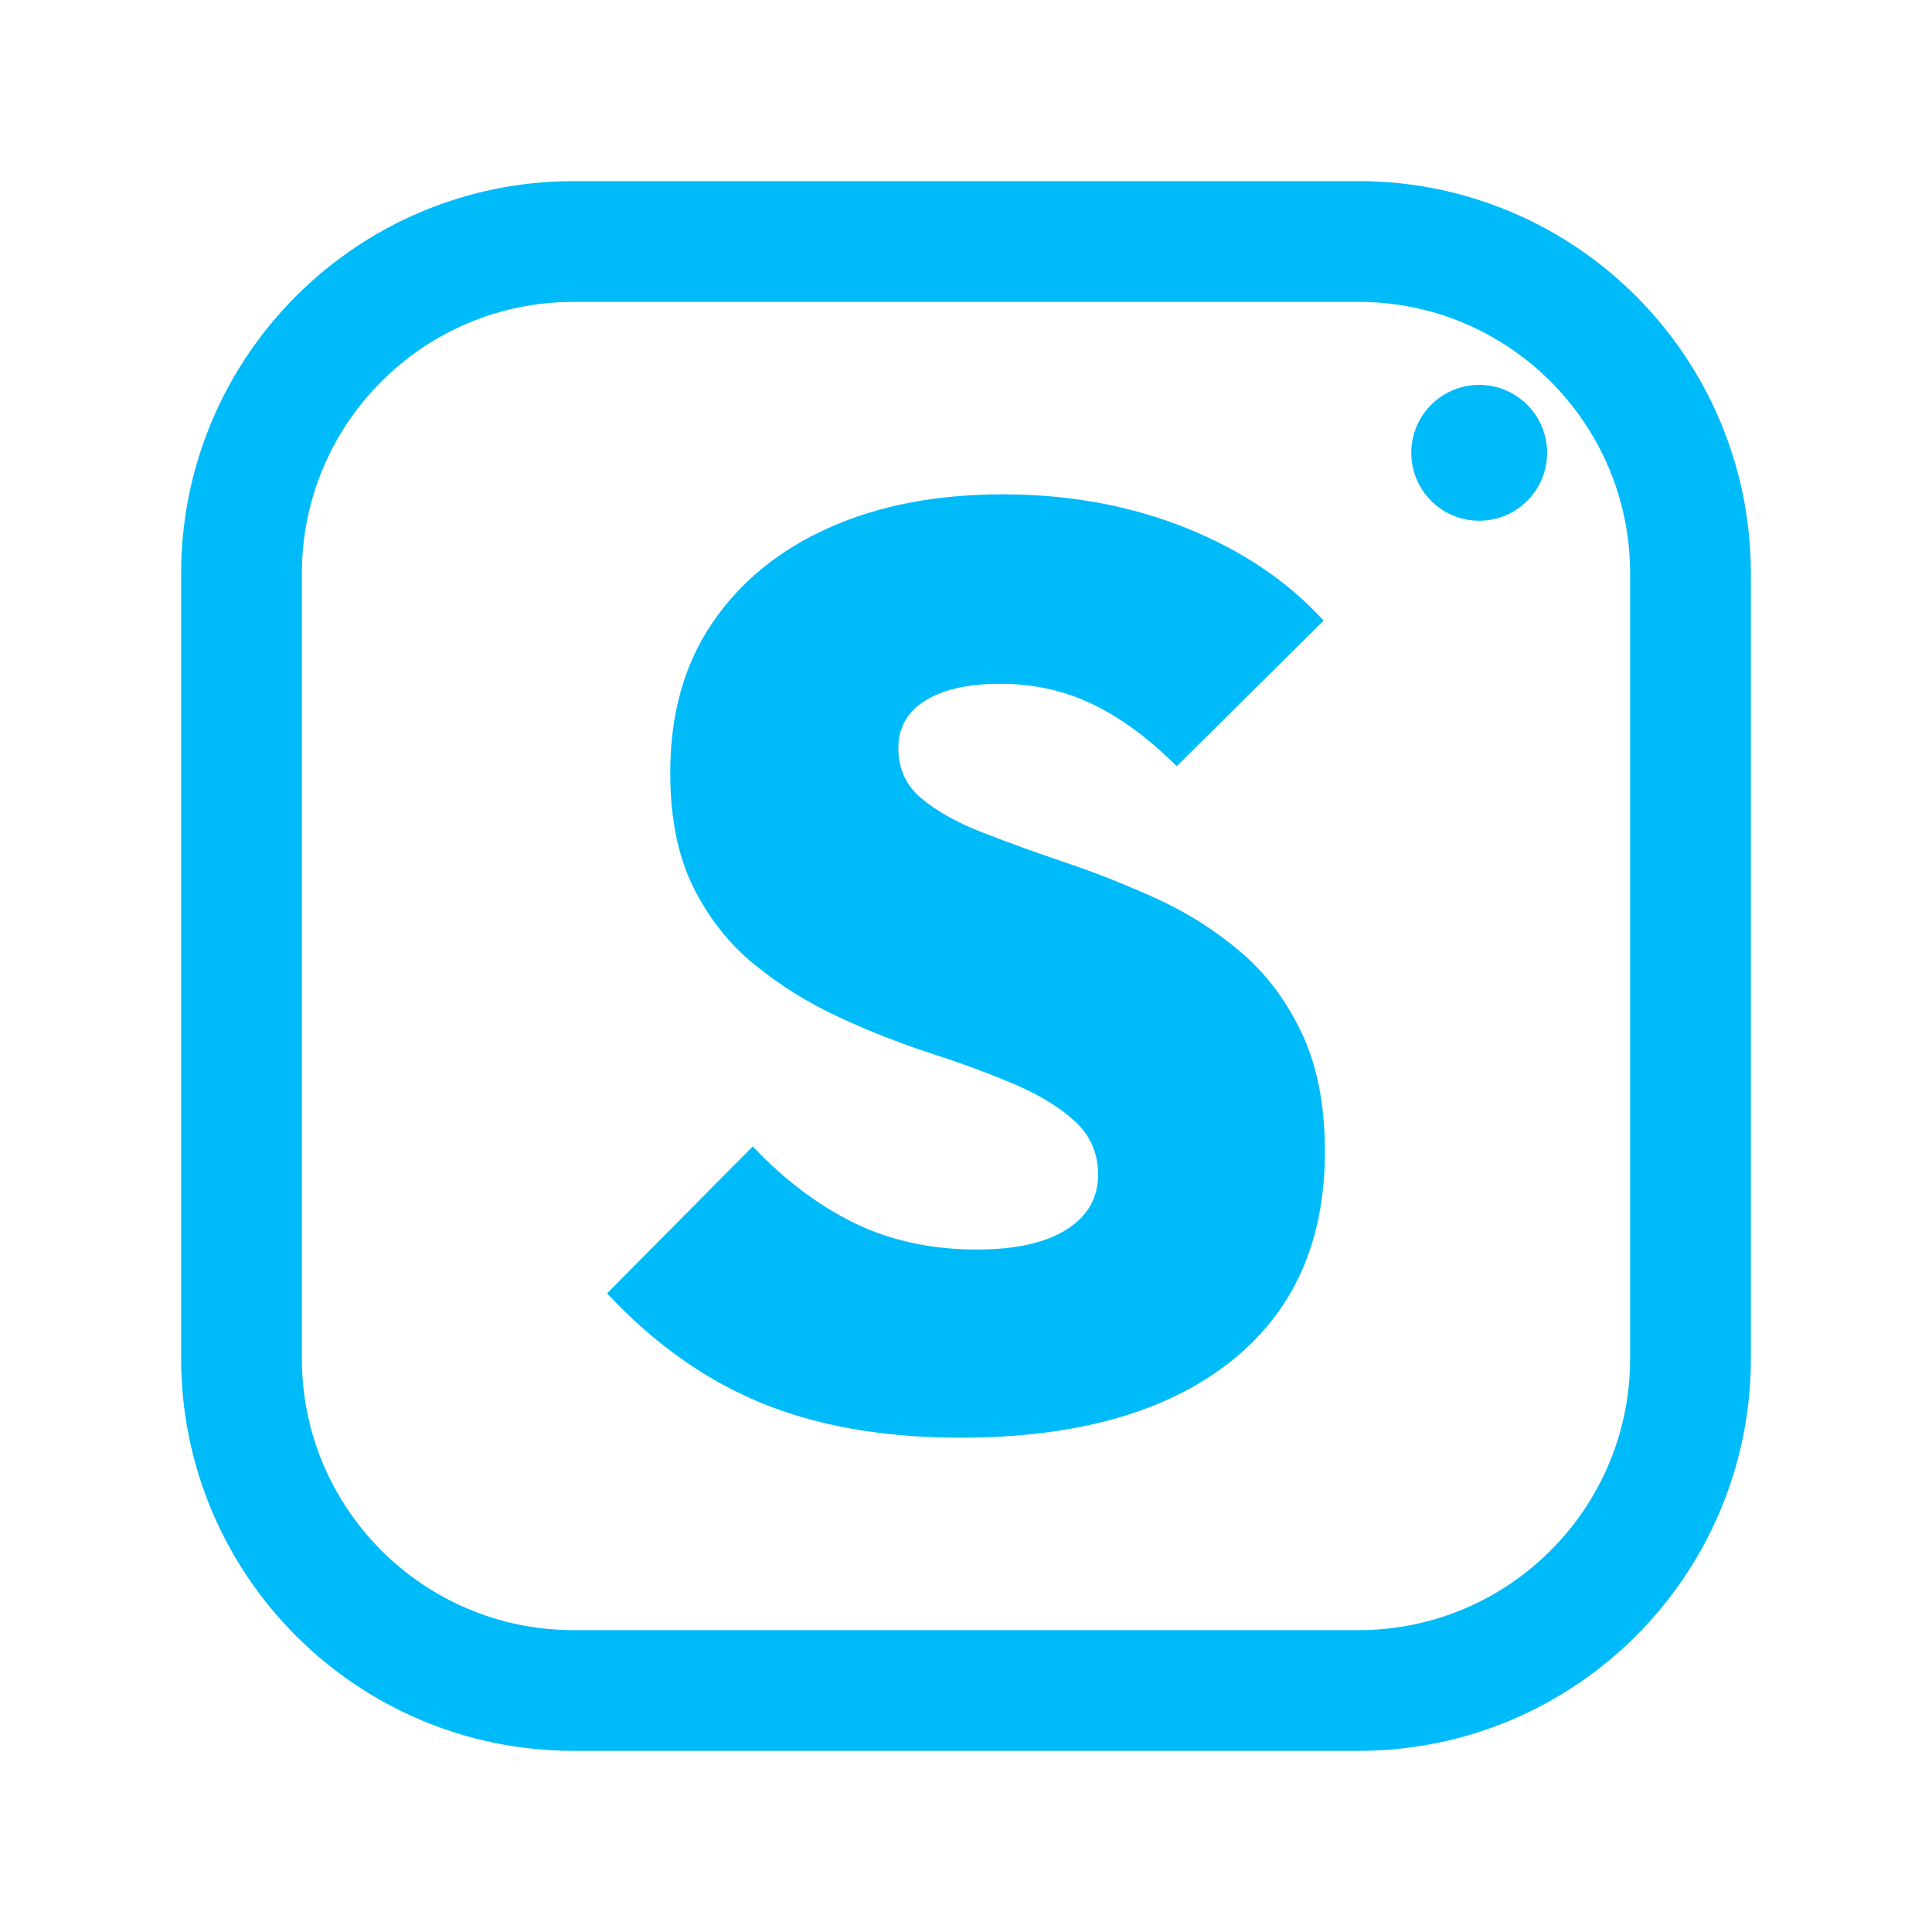
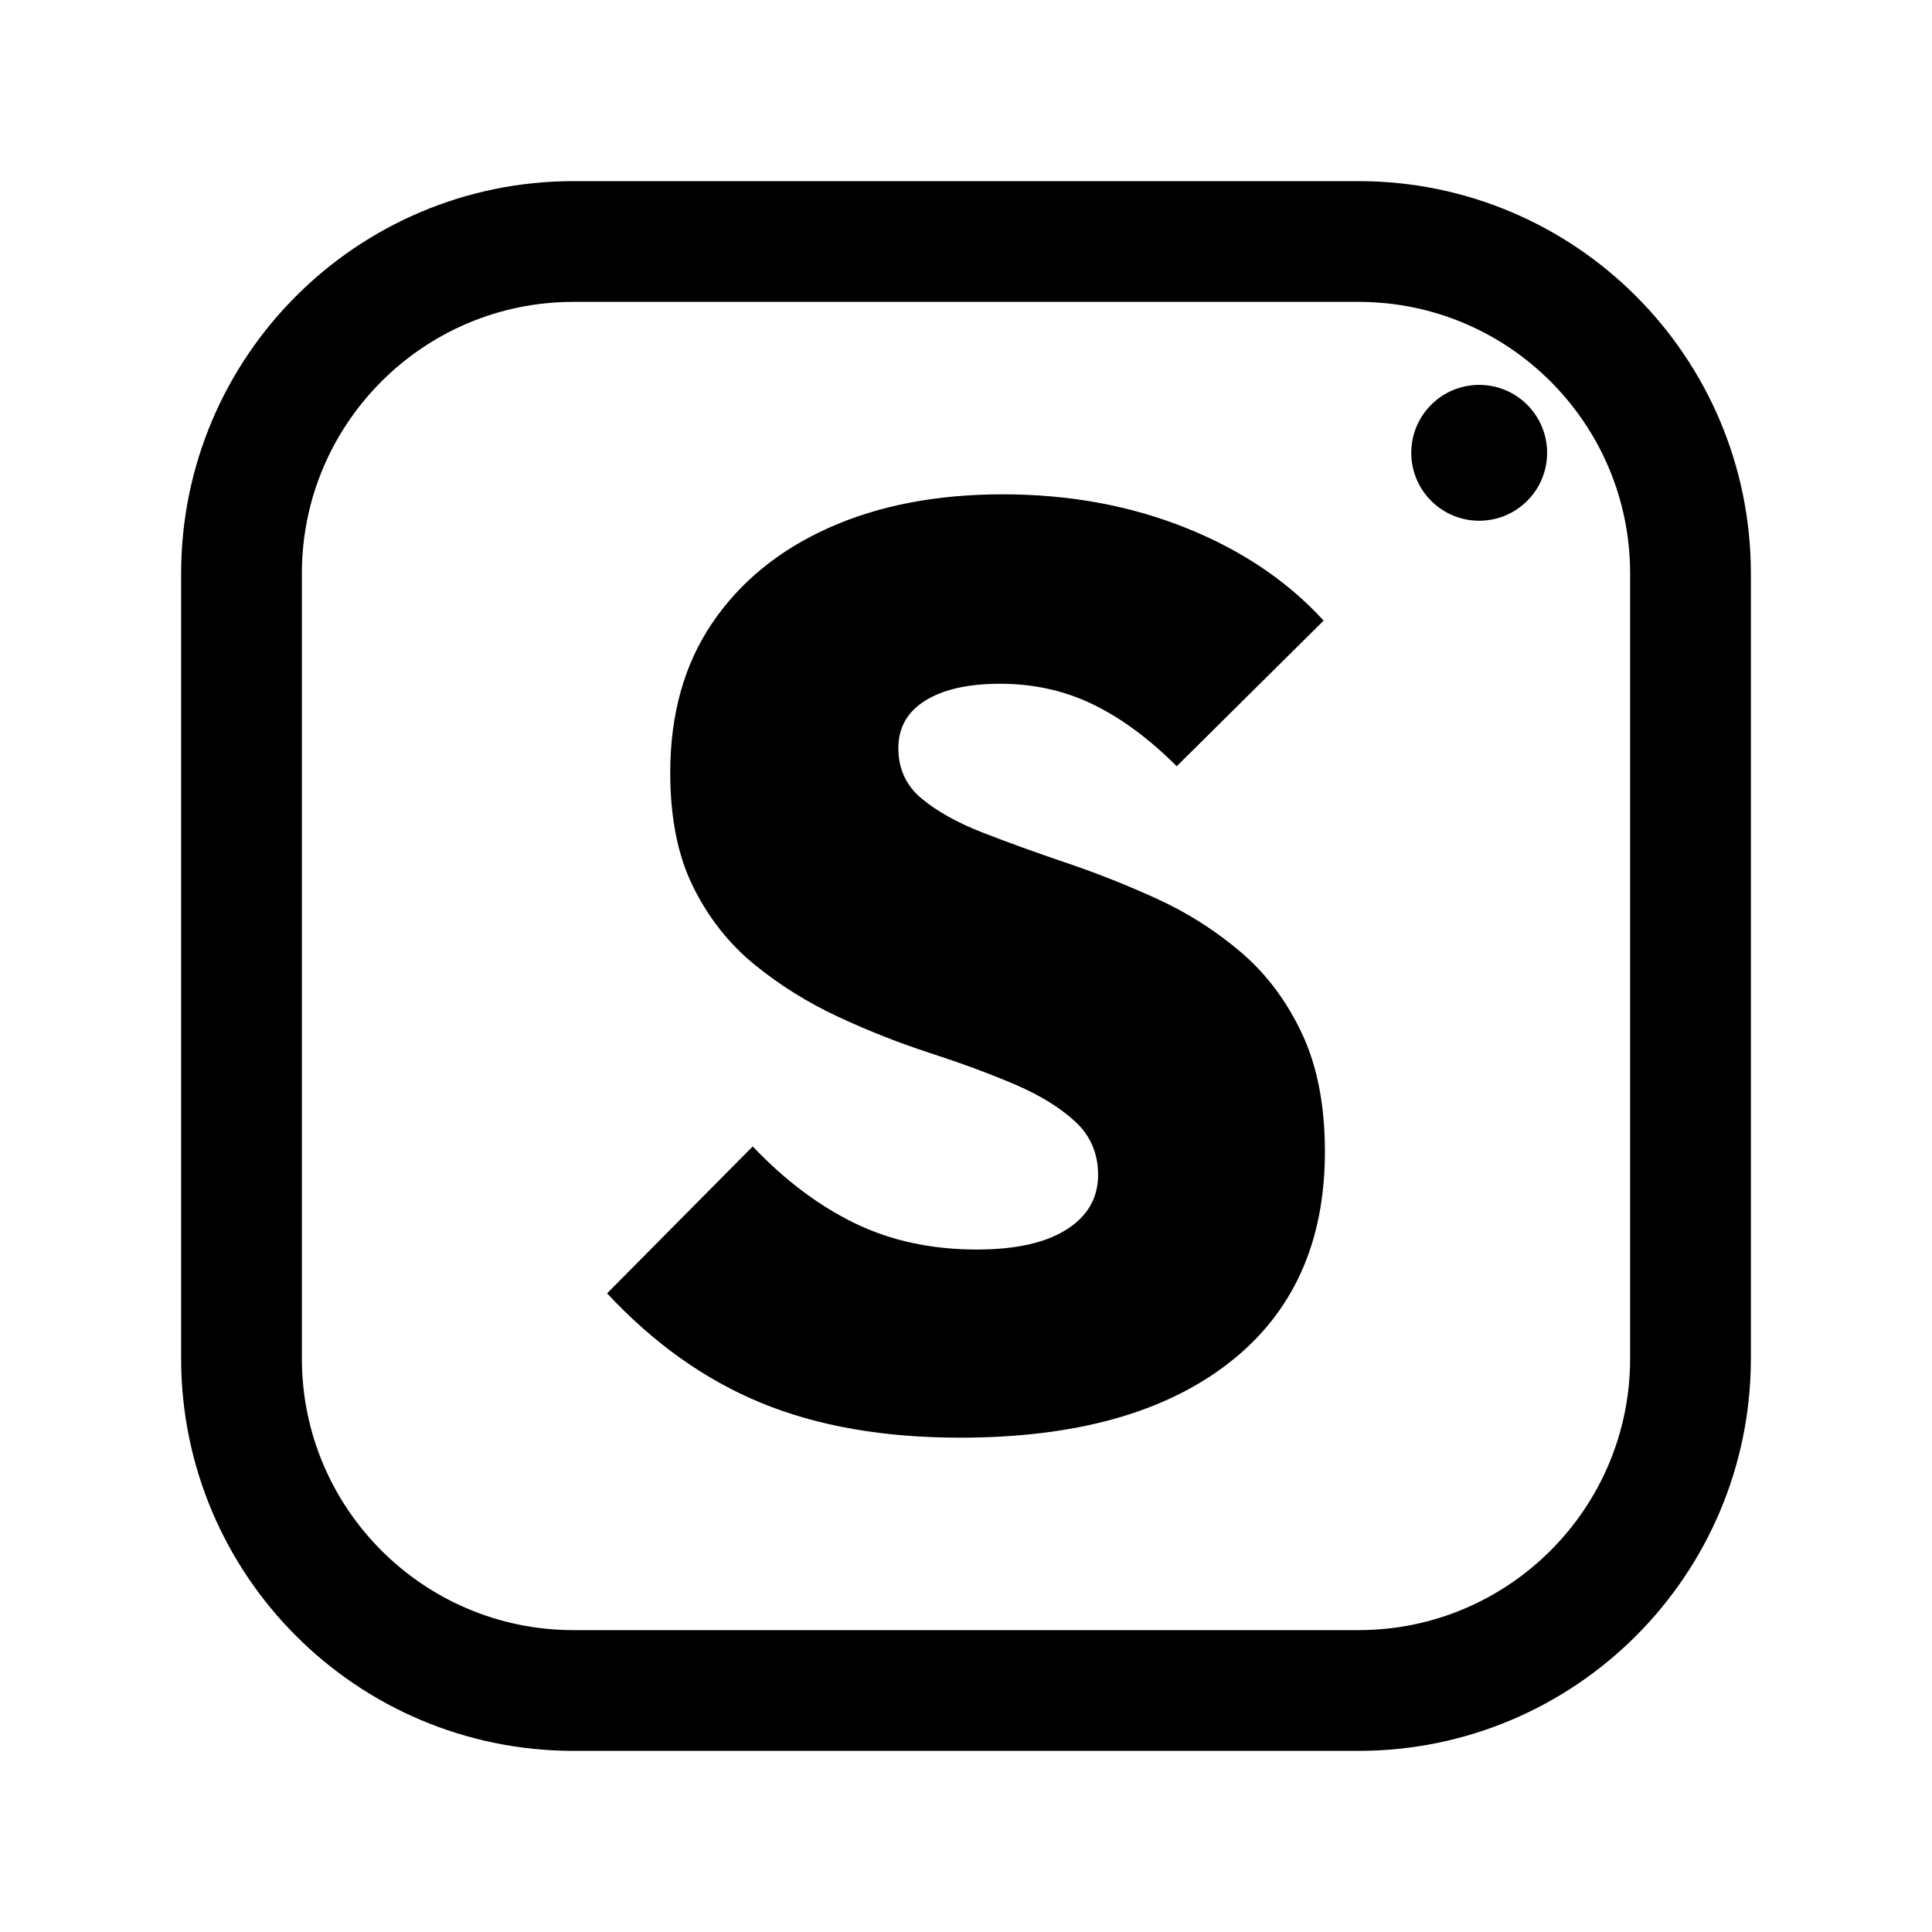
<svg xmlns="http://www.w3.org/2000/svg" viewBox="0 0 512 512" width="512" height="512">
-   <rect x="64" y="64" width="384" height="384" rx="88" fill="none" stroke="#00BBF9" stroke-width="32.0" stroke-linecap="round" stroke-linejoin="round" />
-   <path d="M254.463 381Q224.067 381 201.697 371.779Q179.327 362.557 160.884 342.749L199.477 303.814Q212.113 317.134 226.458 324.135Q240.802 331.137 258.903 331.137Q274.272 331.137 282.639 325.843Q291.007 320.549 291.007 311.328Q291.007 302.79 284.859 297.154Q278.712 291.519 268.637 287.25Q258.561 282.981 246.437 279.053Q234.313 275.126 222.189 269.49Q210.064 263.855 199.989 255.658Q189.914 247.462 183.766 235.167Q177.619 222.872 177.619 204.77Q177.619 181.546 188.719 165.153Q199.818 148.76 219.627 139.88Q239.436 131 265.734 131Q292.031 131 314.231 139.88Q336.43 148.76 350.775 164.47L311.84 203.063Q300.911 192.134 289.641 186.669Q278.37 181.205 265.051 181.205Q252.414 181.205 245.242 185.645Q238.07 190.085 238.07 198.281Q238.07 206.478 244.217 211.601Q250.365 216.724 260.44 220.652Q270.515 224.579 282.639 228.678Q294.764 232.776 306.717 238.24Q318.671 243.705 328.746 252.243Q338.821 260.781 344.969 273.76Q351.116 286.738 351.116 305.18Q351.116 341.383 325.672 361.191Q300.228 381 254.463 381Z" fill="#00BBF9" stroke="none" />
-   <circle cx="392" cy="120" r="18" fill="#00BBF9" stroke="none" />
+   <rect x="64" y="64" width="384" height="384" rx="88" fill="none" stroke="#000000" stroke-width="32.0" stroke-linecap="round" stroke-linejoin="round" />
+   <path d="M254.463 381Q224.067 381 201.697 371.779Q179.327 362.557 160.884 342.749L199.477 303.814Q212.113 317.134 226.458 324.135Q240.802 331.137 258.903 331.137Q274.272 331.137 282.639 325.843Q291.007 320.549 291.007 311.328Q291.007 302.79 284.859 297.154Q278.712 291.519 268.637 287.25Q258.561 282.981 246.437 279.053Q234.313 275.126 222.189 269.49Q210.064 263.855 199.989 255.658Q189.914 247.462 183.766 235.167Q177.619 222.872 177.619 204.77Q177.619 181.546 188.719 165.153Q199.818 148.76 219.627 139.88Q239.436 131 265.734 131Q292.031 131 314.231 139.88Q336.43 148.76 350.775 164.47L311.84 203.063Q300.911 192.134 289.641 186.669Q278.37 181.205 265.051 181.205Q252.414 181.205 245.242 185.645Q238.07 190.085 238.07 198.281Q238.07 206.478 244.217 211.601Q250.365 216.724 260.44 220.652Q270.515 224.579 282.639 228.678Q294.764 232.776 306.717 238.24Q318.671 243.705 328.746 252.243Q338.821 260.781 344.969 273.76Q351.116 286.738 351.116 305.18Q351.116 341.383 325.672 361.191Q300.228 381 254.463 381Z" fill="#000000" stroke="none" />
+   <circle cx="392" cy="120" r="18" fill="#000000" stroke="none" />
</svg>
